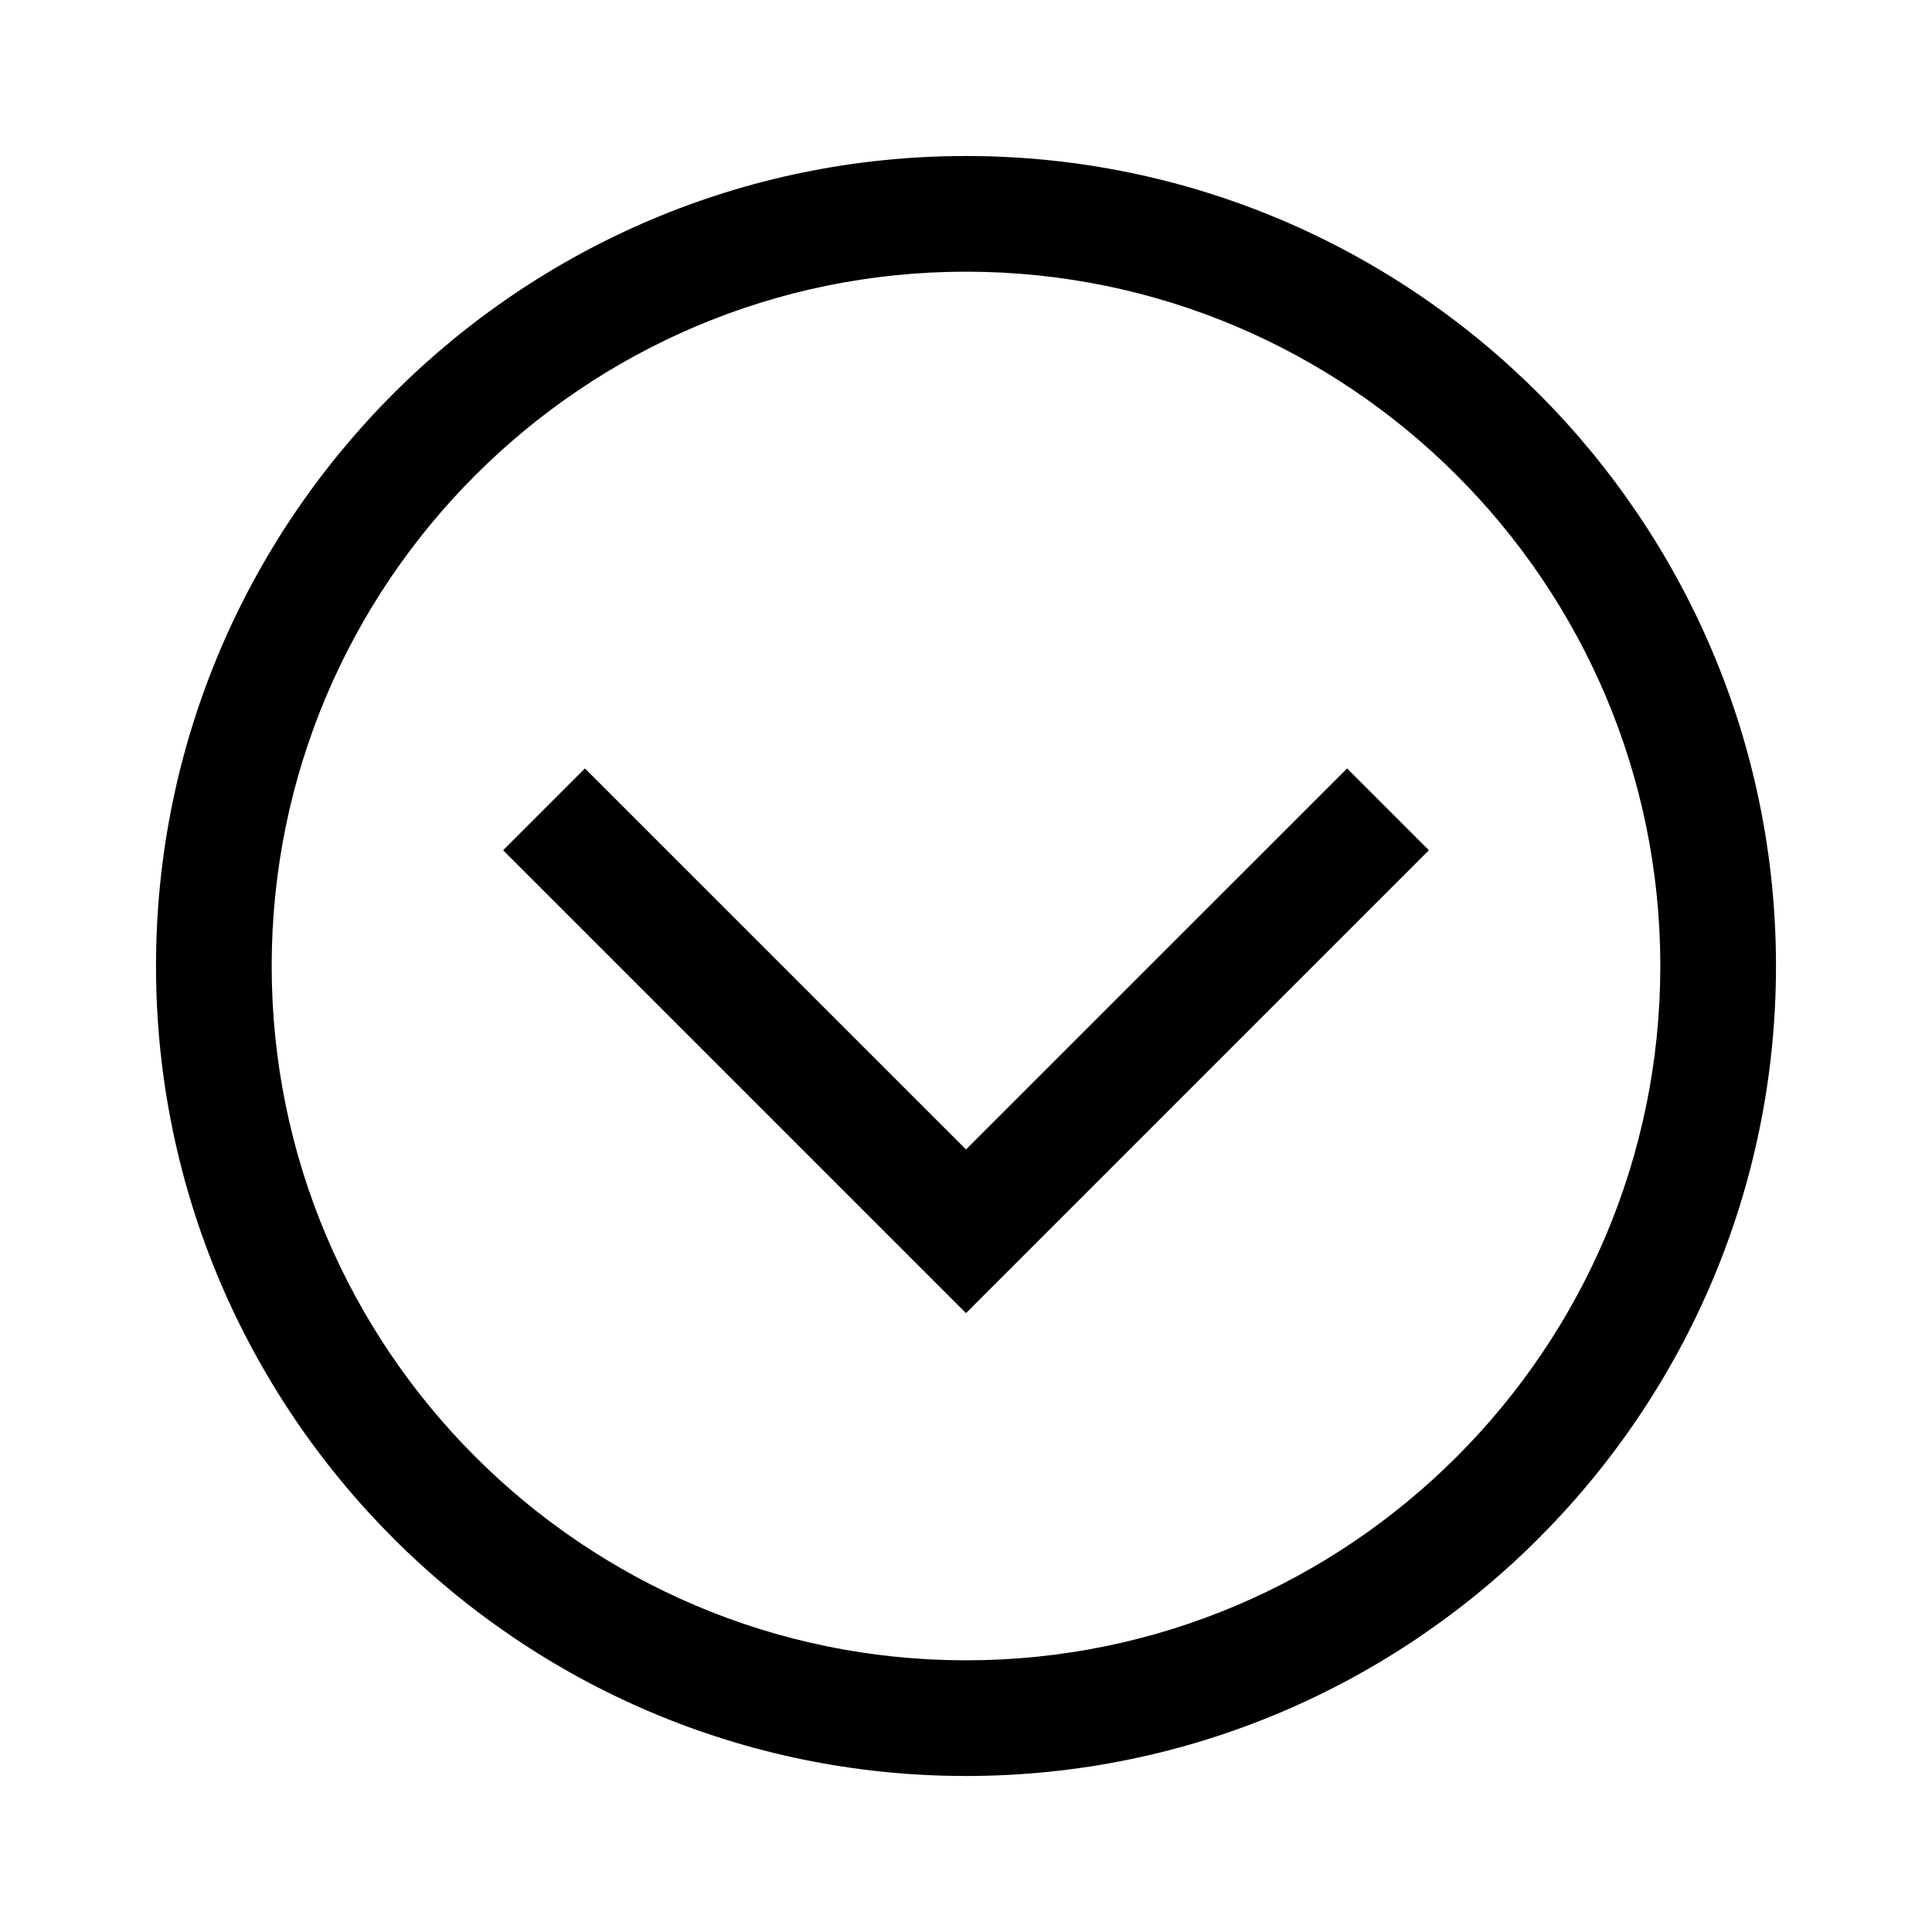
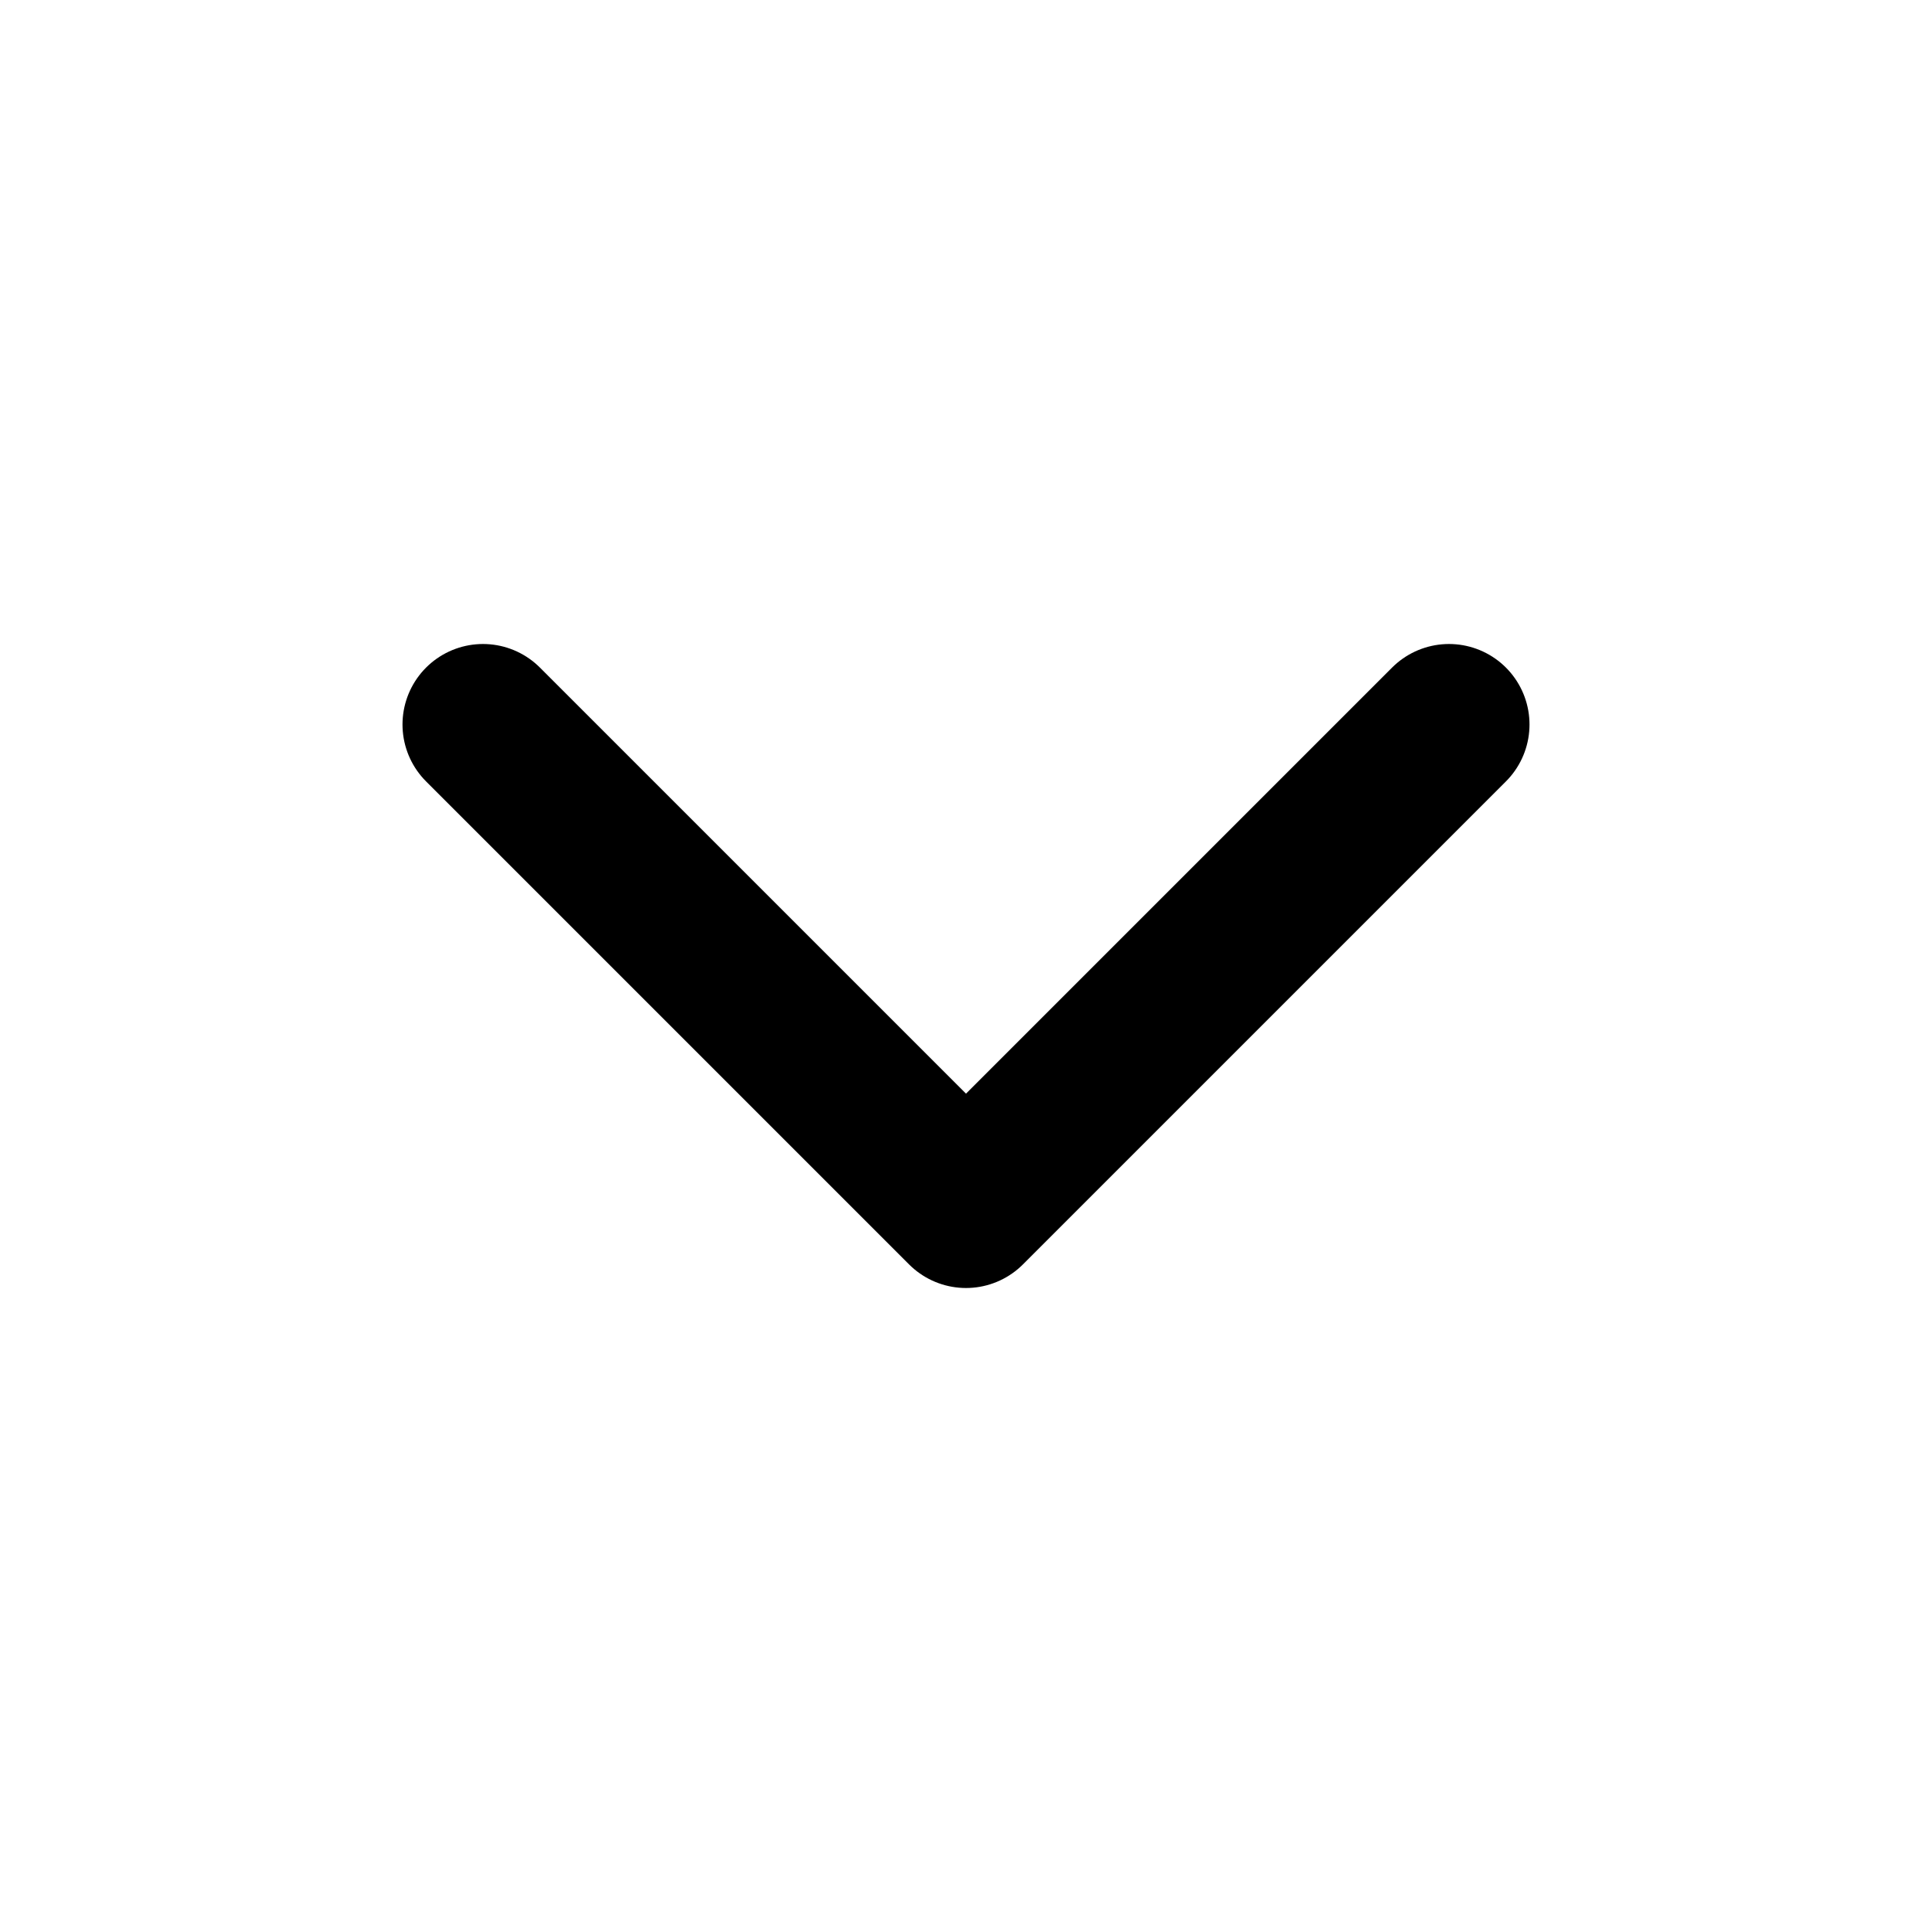
- <svg xmlns="http://www.w3.org/2000/svg" id="Chevron-Down-Outline--Streamline-Carbon.svg" viewBox="-0.5 -0.5 24 24" height="24" width="24">
-   <defs />
-   <path d="M6.766 9.046 11.5 13.779l4.734 -4.733L17.25 10.062l-5.75 5.75 -5.75 -5.75 1.016 -1.016z" stroke-width="1" />
-   <path d="M21.562 11.5c0 5.549 -4.514 10.062 -10.062 10.062S1.438 17.049 1.438 11.5 5.951 1.438 11.5 1.438s10.062 4.514 10.062 10.062ZM2.875 11.5c0 4.756 3.869 8.625 8.625 8.625s8.625 -3.869 8.625 -8.625S16.256 2.875 11.5 2.875 2.875 6.744 2.875 11.5Z" stroke-width="1" />
-   <path id="_Transparent_Rectangle_" d="M0 0h23v23H0Z" fill="none" stroke-width="1" />
+ <svg xmlns="http://www.w3.org/2000/svg" width="24" height="24" viewBox="0 0 24 24" fill="none" stroke="currentColor" stroke-width="2" stroke-linecap="round" stroke-linejoin="round" class="feather feather-chevron-down">
+   <polyline points="6 9 12 15 18 9" />
</svg>
